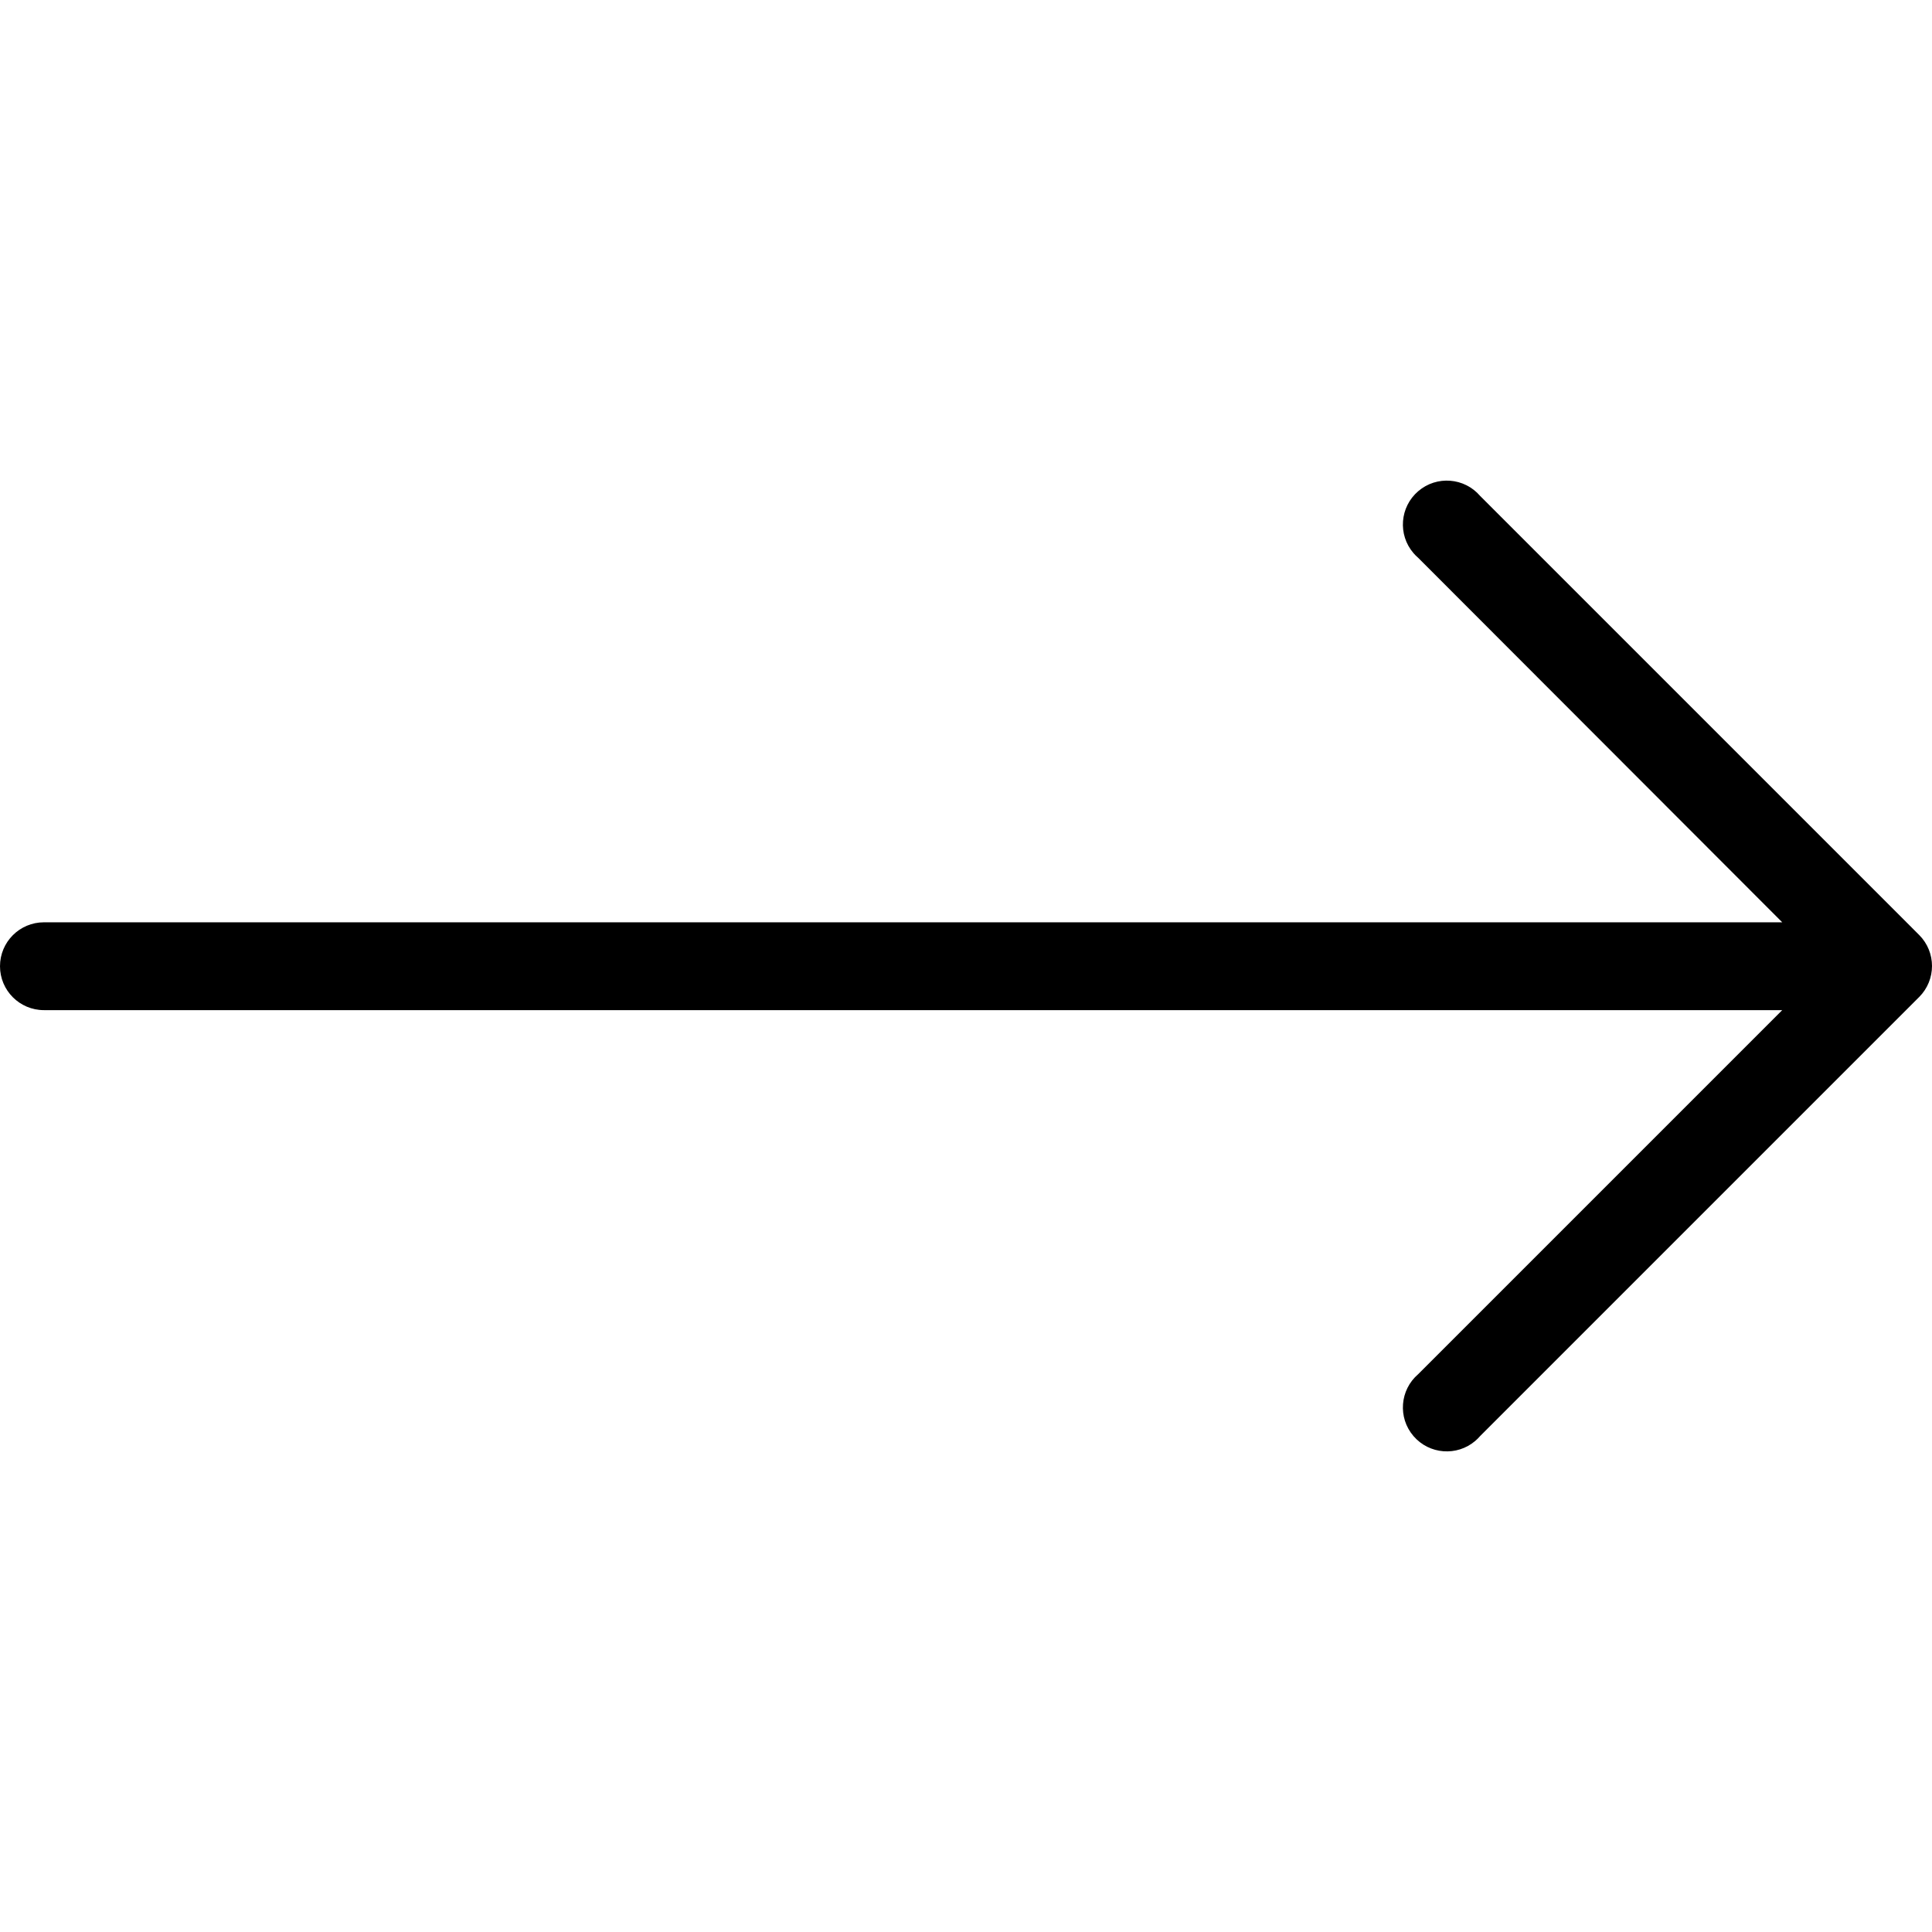
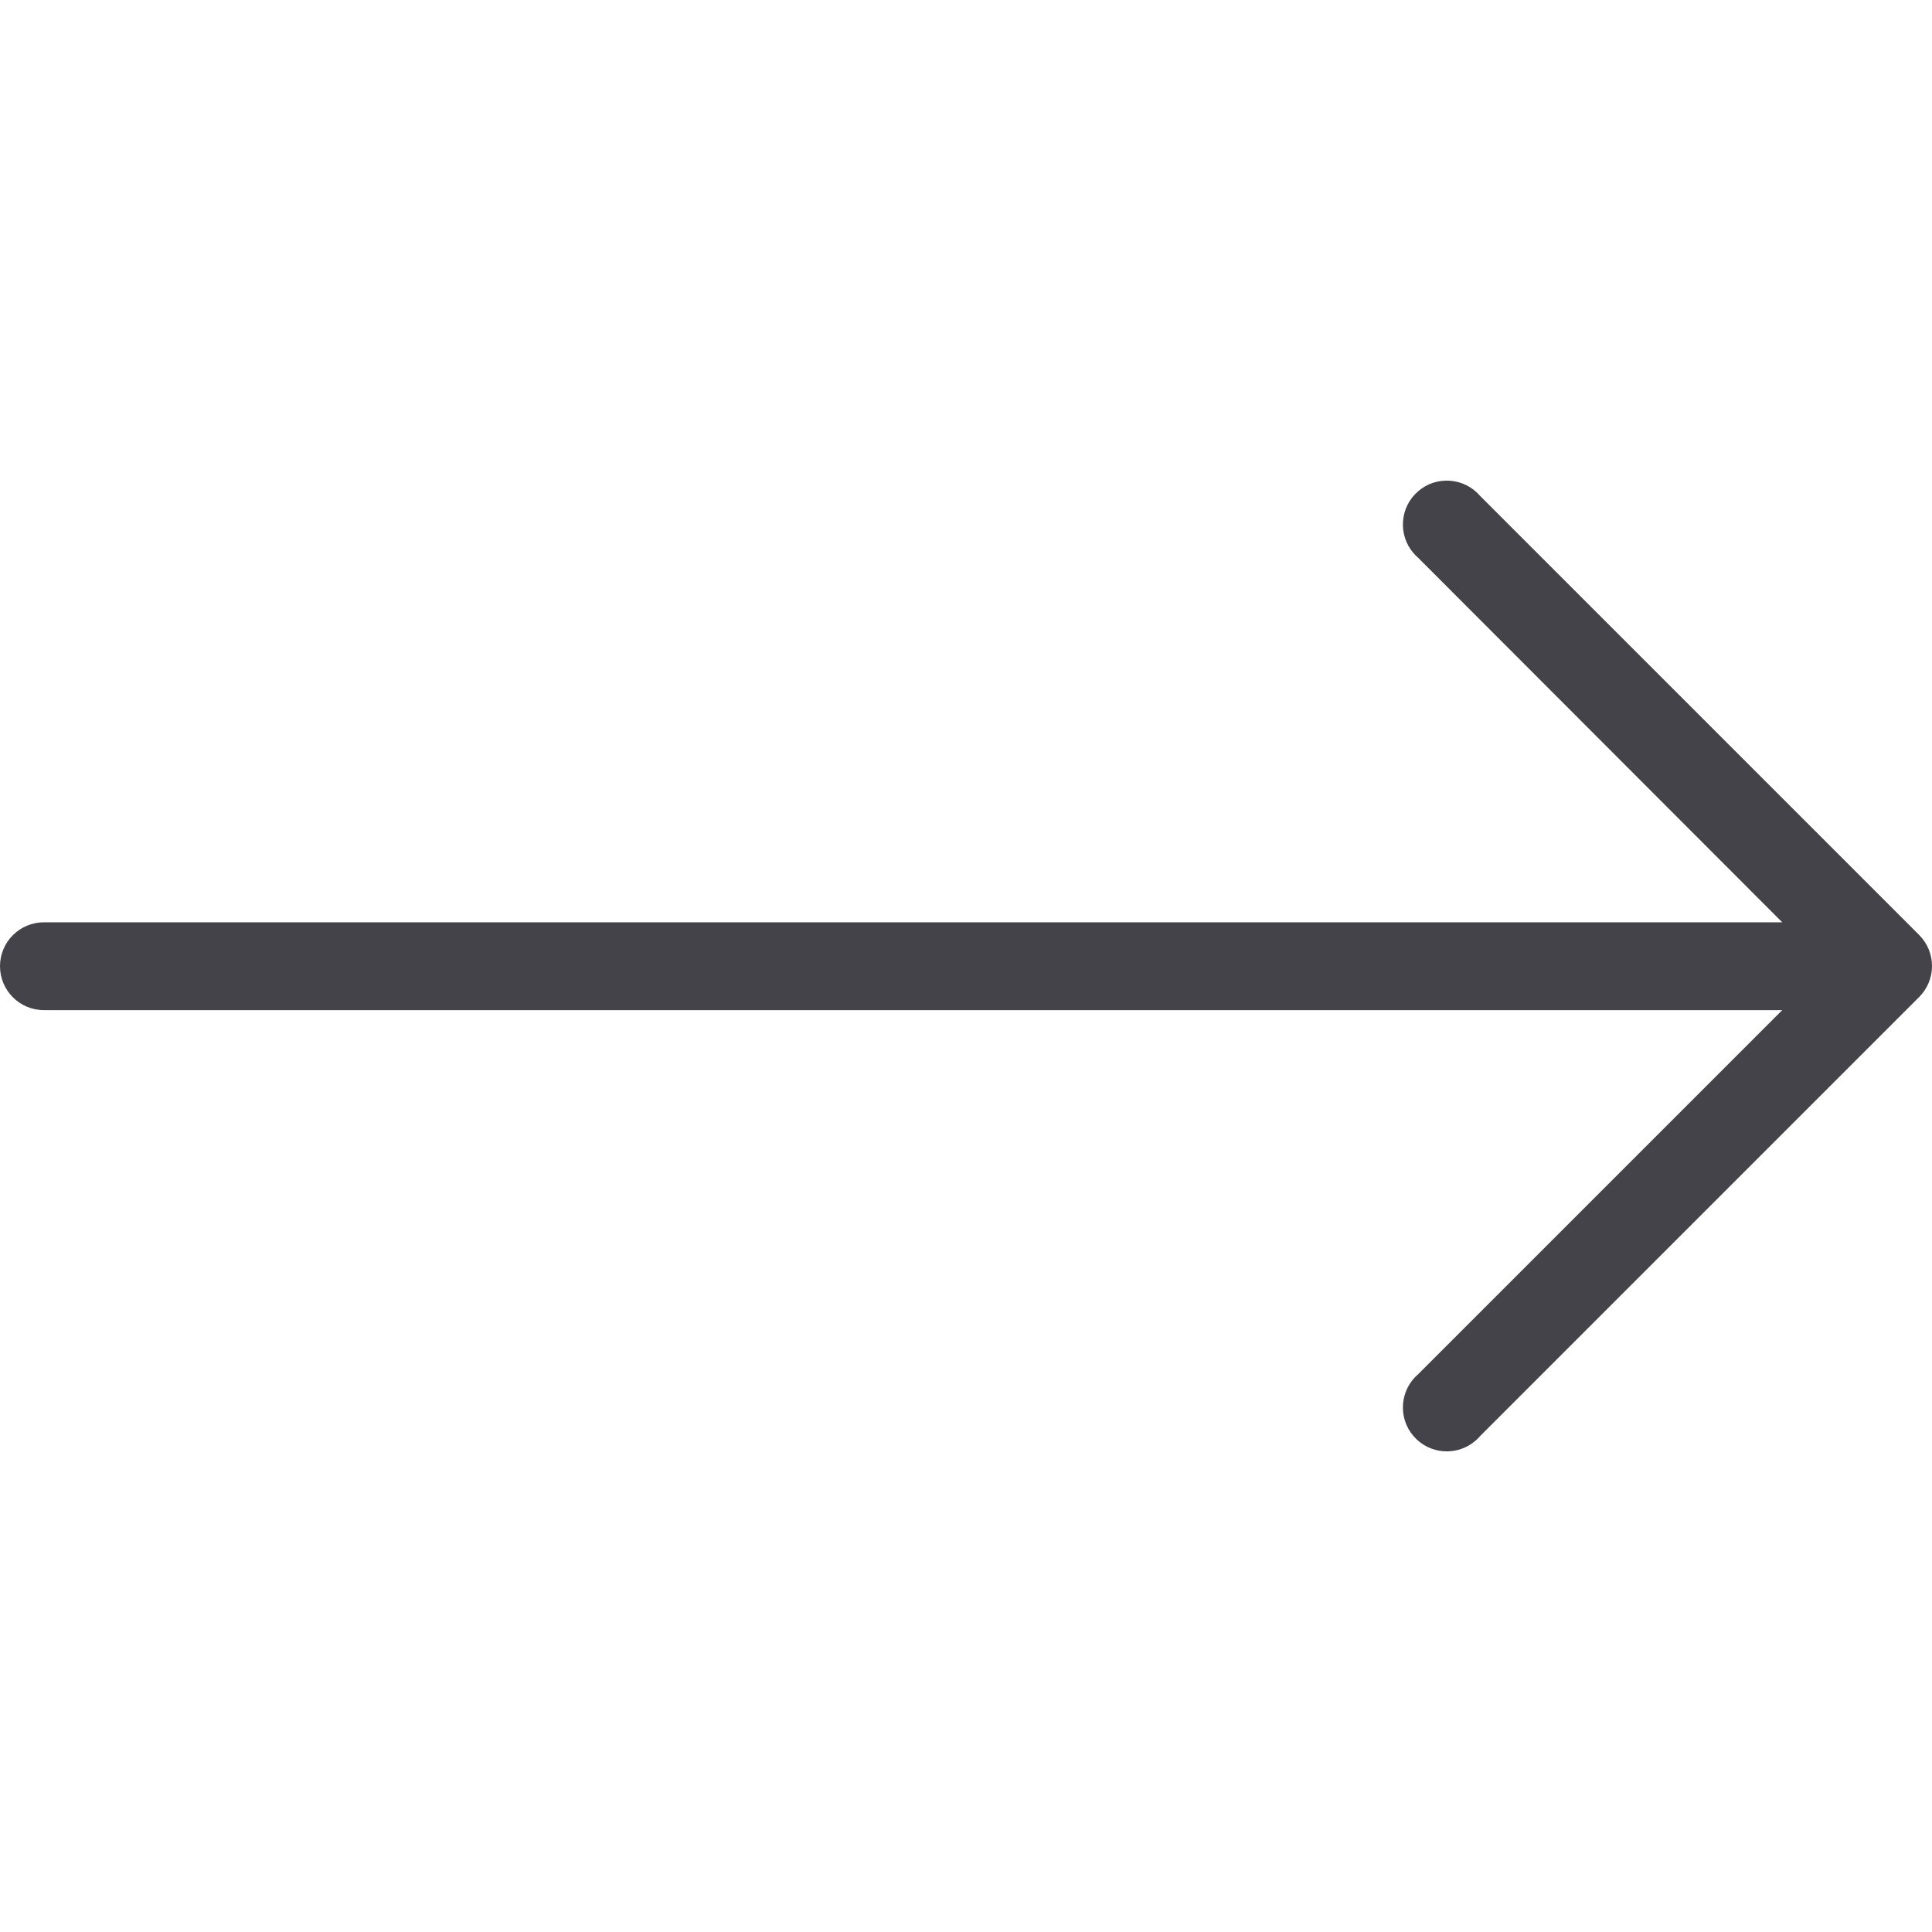
- <svg xmlns="http://www.w3.org/2000/svg" version="1.1" id="Capa_1" x="0px" y="0px" viewBox="0 0 512.009 512.009" style="enable-background:new 0 0 512.009 512.009;" xml:space="preserve">
+ <svg xmlns="http://www.w3.org/2000/svg" fill="#45434A" width="20px" version="1.1" id="Capa_1" x="0px" y="0px" viewBox="0 0 512.009 512.009" style="enable-background:new 0 0 512.009 512.009;" xml:space="preserve">
  <g>
    <g>
      <path d="M508.625,247.801L508.625,247.801L392.262,131.437c-4.18-4.881-11.526-5.45-16.407-1.269    c-4.881,4.18-5.45,11.526-1.269,16.407c0.39,0.455,0.814,0.88,1.269,1.269l96.465,96.582H11.636C5.21,244.426,0,249.636,0,256.063    s5.21,11.636,11.636,11.636H472.32l-96.465,96.465c-4.881,4.18-5.45,11.526-1.269,16.407s11.526,5.45,16.407,1.269    c0.455-0.39,0.88-0.814,1.269-1.269l116.364-116.364C513.137,259.67,513.137,252.34,508.625,247.801z" />
    </g>
  </g>
  <g>
</g>
  <g>
</g>
  <g>
</g>
  <g>
</g>
  <g>
</g>
  <g>
</g>
  <g>
</g>
  <g>
</g>
  <g>
</g>
  <g>
</g>
  <g>
</g>
  <g>
</g>
  <g>
</g>
  <g>
</g>
  <g>
</g>
</svg>
